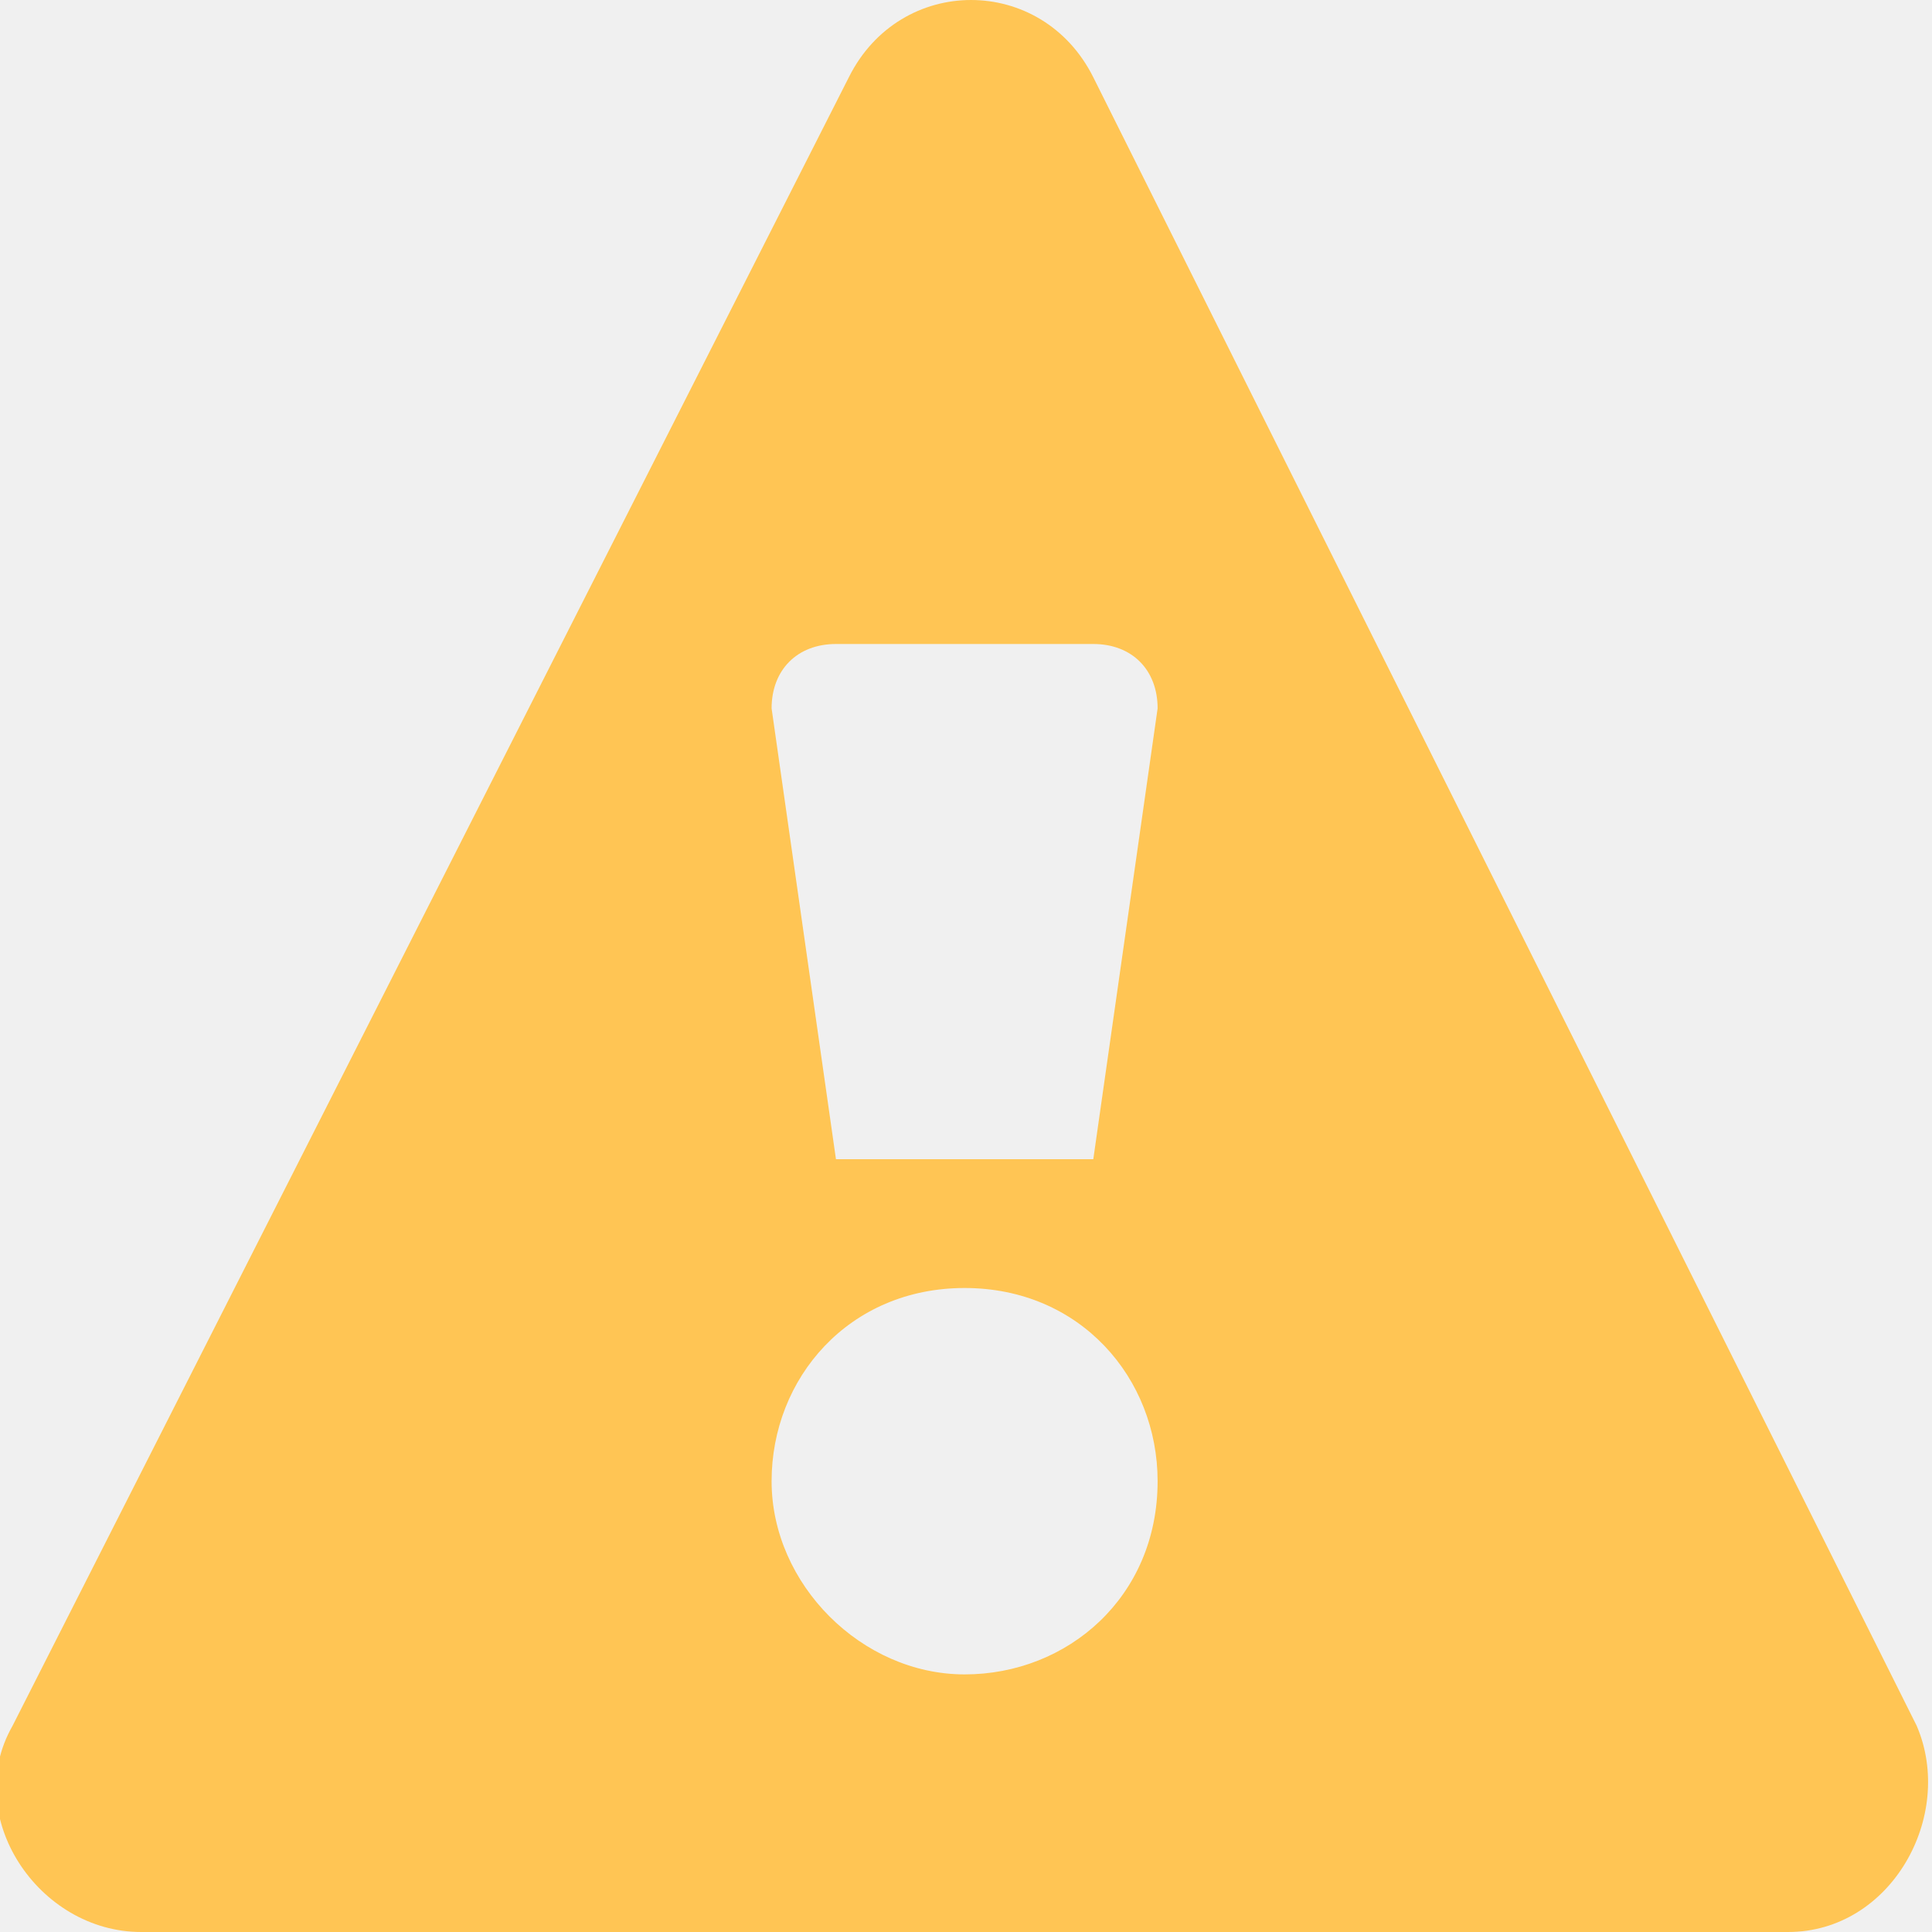
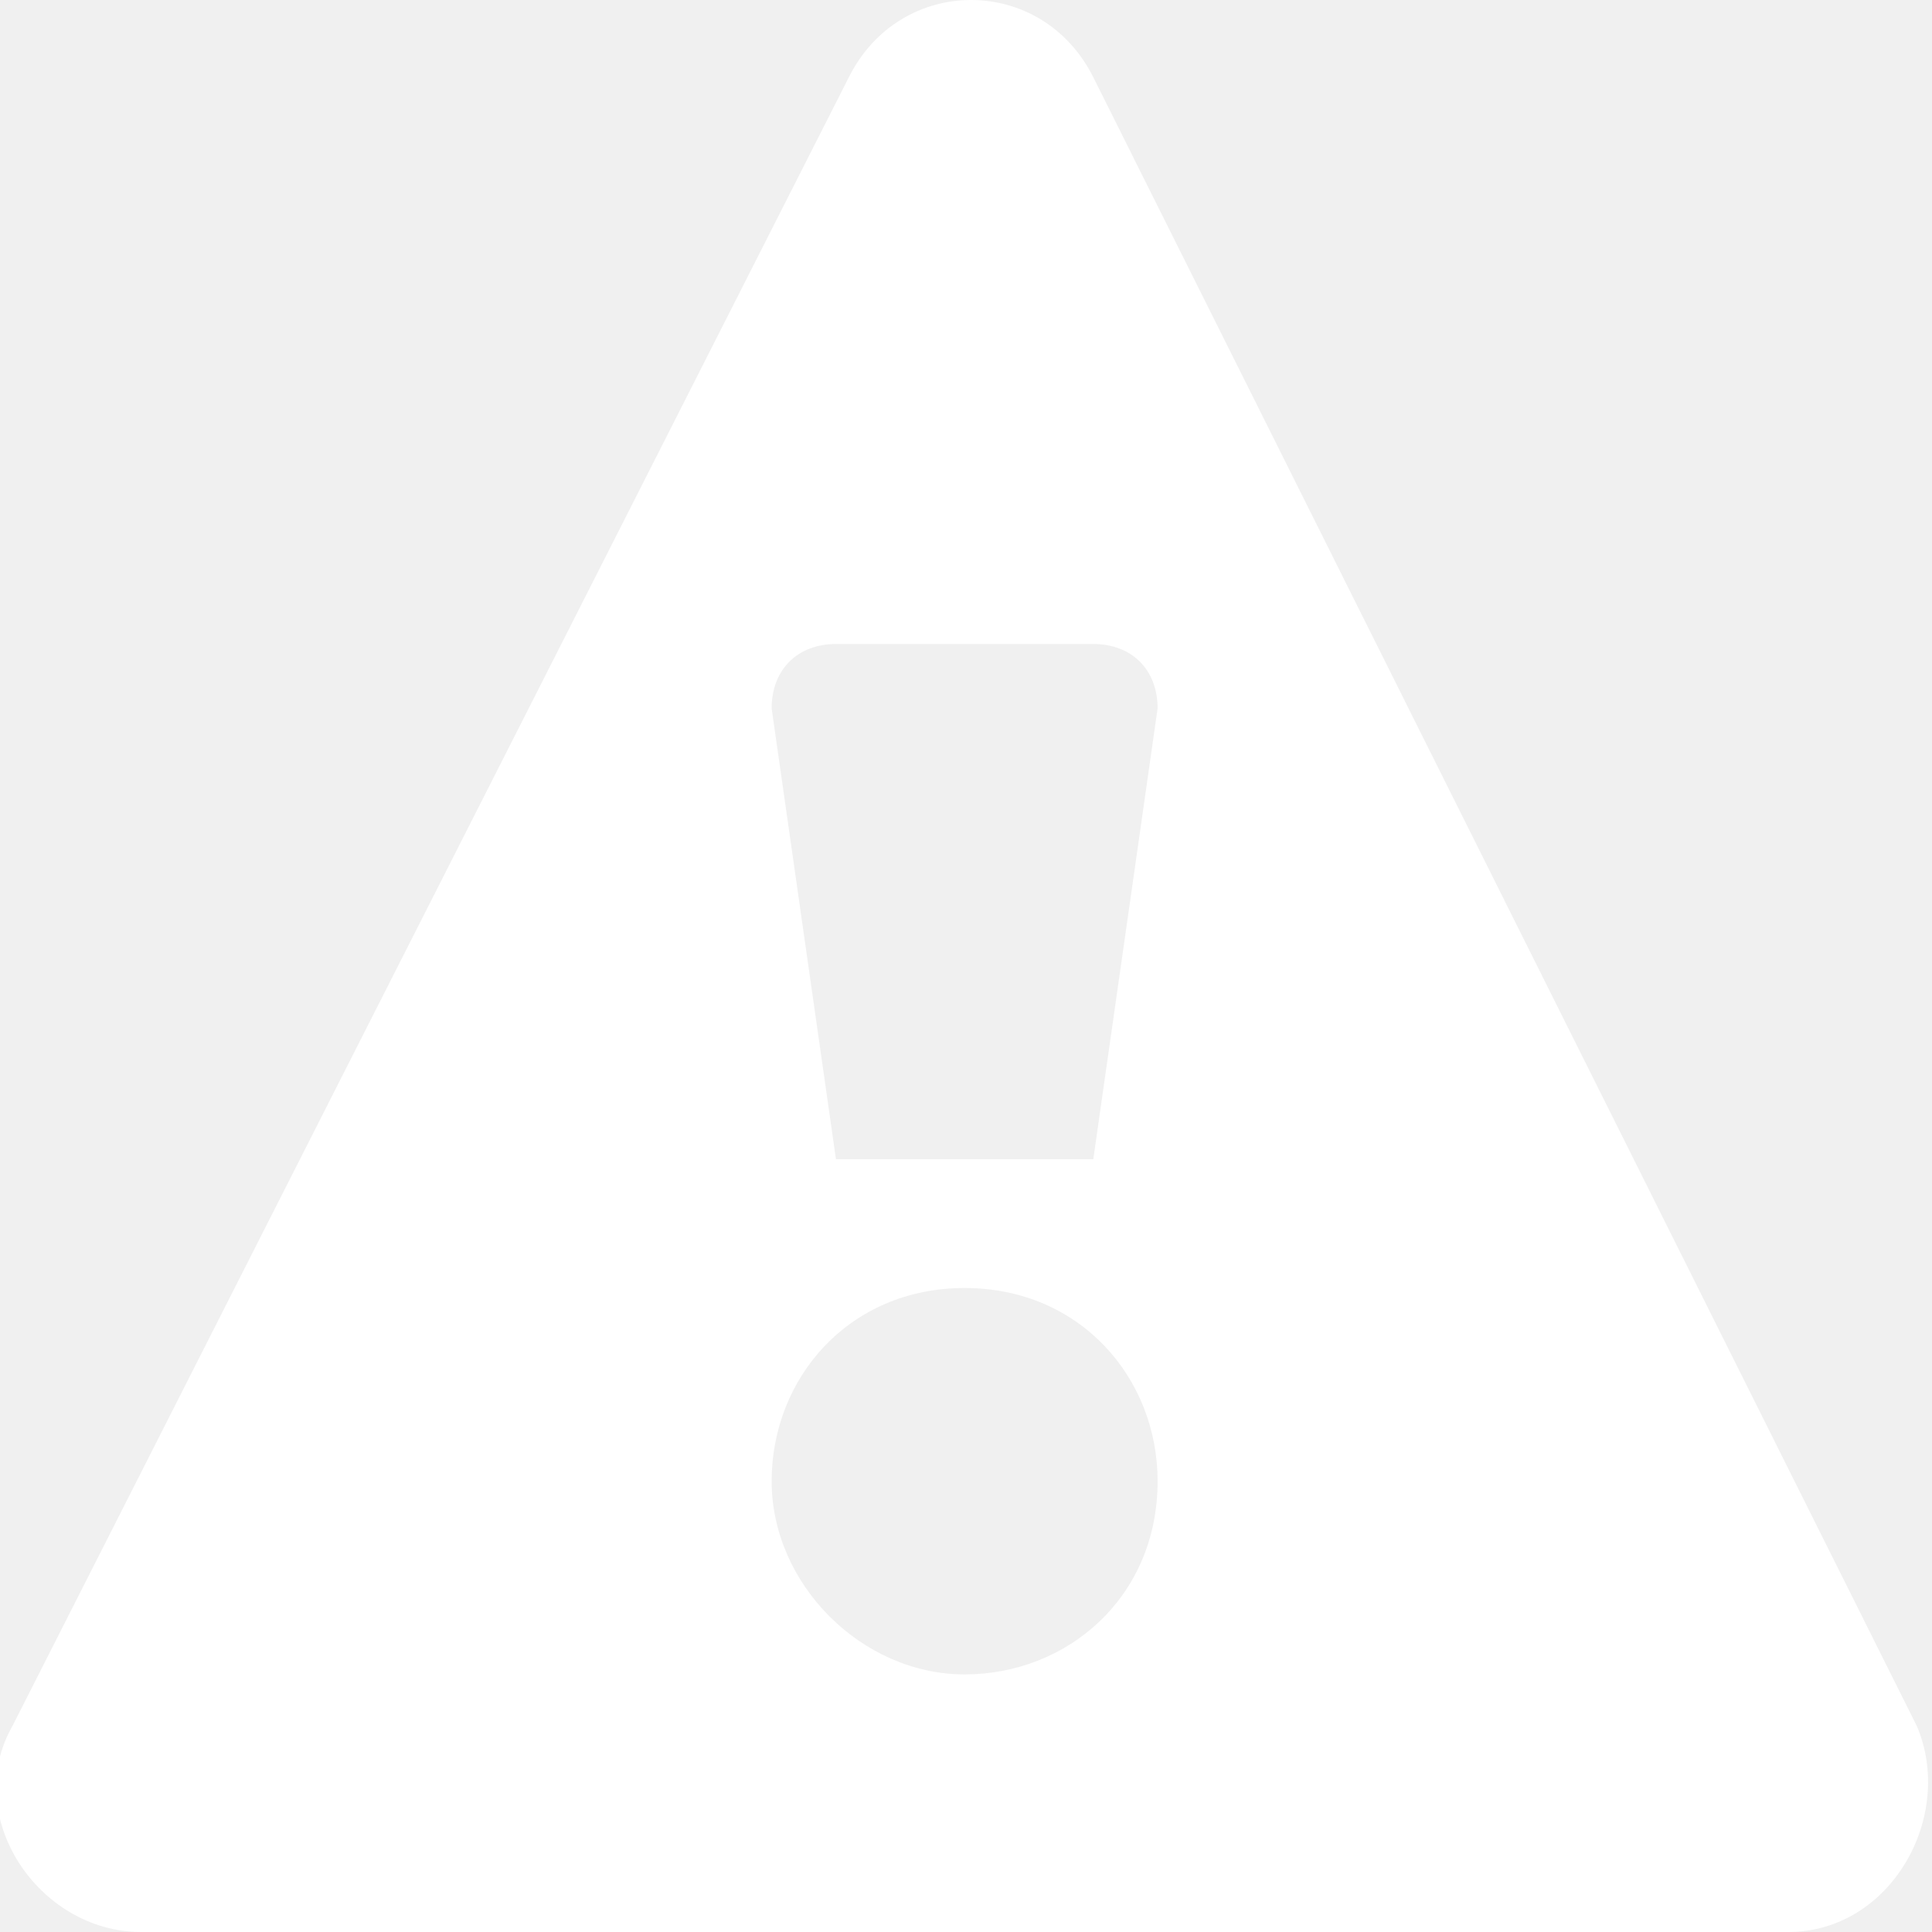
<svg xmlns="http://www.w3.org/2000/svg" width="45" height="45" viewBox="0 0 45 45" fill="none">
-   <path d="M44.645 40.2L25.465 1.8C24.266 -0.6 20.969 -0.6 19.771 1.8L0.291 40.2C-0.908 42.3 0.89 45 3.287 45H41.648C44.046 45 45.544 42.3 44.645 40.2ZM22.468 39C20.07 39 17.972 36.9 17.972 34.5C17.972 32.1 19.771 30 22.468 30C25.165 30 26.963 32.1 26.963 34.5C26.963 37.2 24.865 39 22.468 39ZM25.465 27H19.471L17.972 16.5C17.972 15.6 18.572 15 19.471 15H25.465C26.364 15 26.963 15.6 26.963 16.5L25.465 27Z" fill="#FFC554" />
+   <path d="M44.645 40.2L25.465 1.8C24.266 -0.6 20.97 -0.6 19.771 1.8L0.291 40.2C-0.908 42.3 0.89 45 3.288 45H41.648C44.046 45 45.544 42.3 44.645 40.2ZM22.468 39C20.07 39 17.973 36.9 17.973 34.5C17.973 32.1 19.771 30 22.468 30C25.165 30 26.963 32.1 26.963 34.5C26.963 37.2 24.866 39 22.468 39ZM25.465 27H19.471L17.973 16.5C17.973 15.6 18.572 15 19.471 15H25.465C26.364 15 26.963 15.6 26.963 16.5L25.465 27Z" fill="white" />
</svg>
